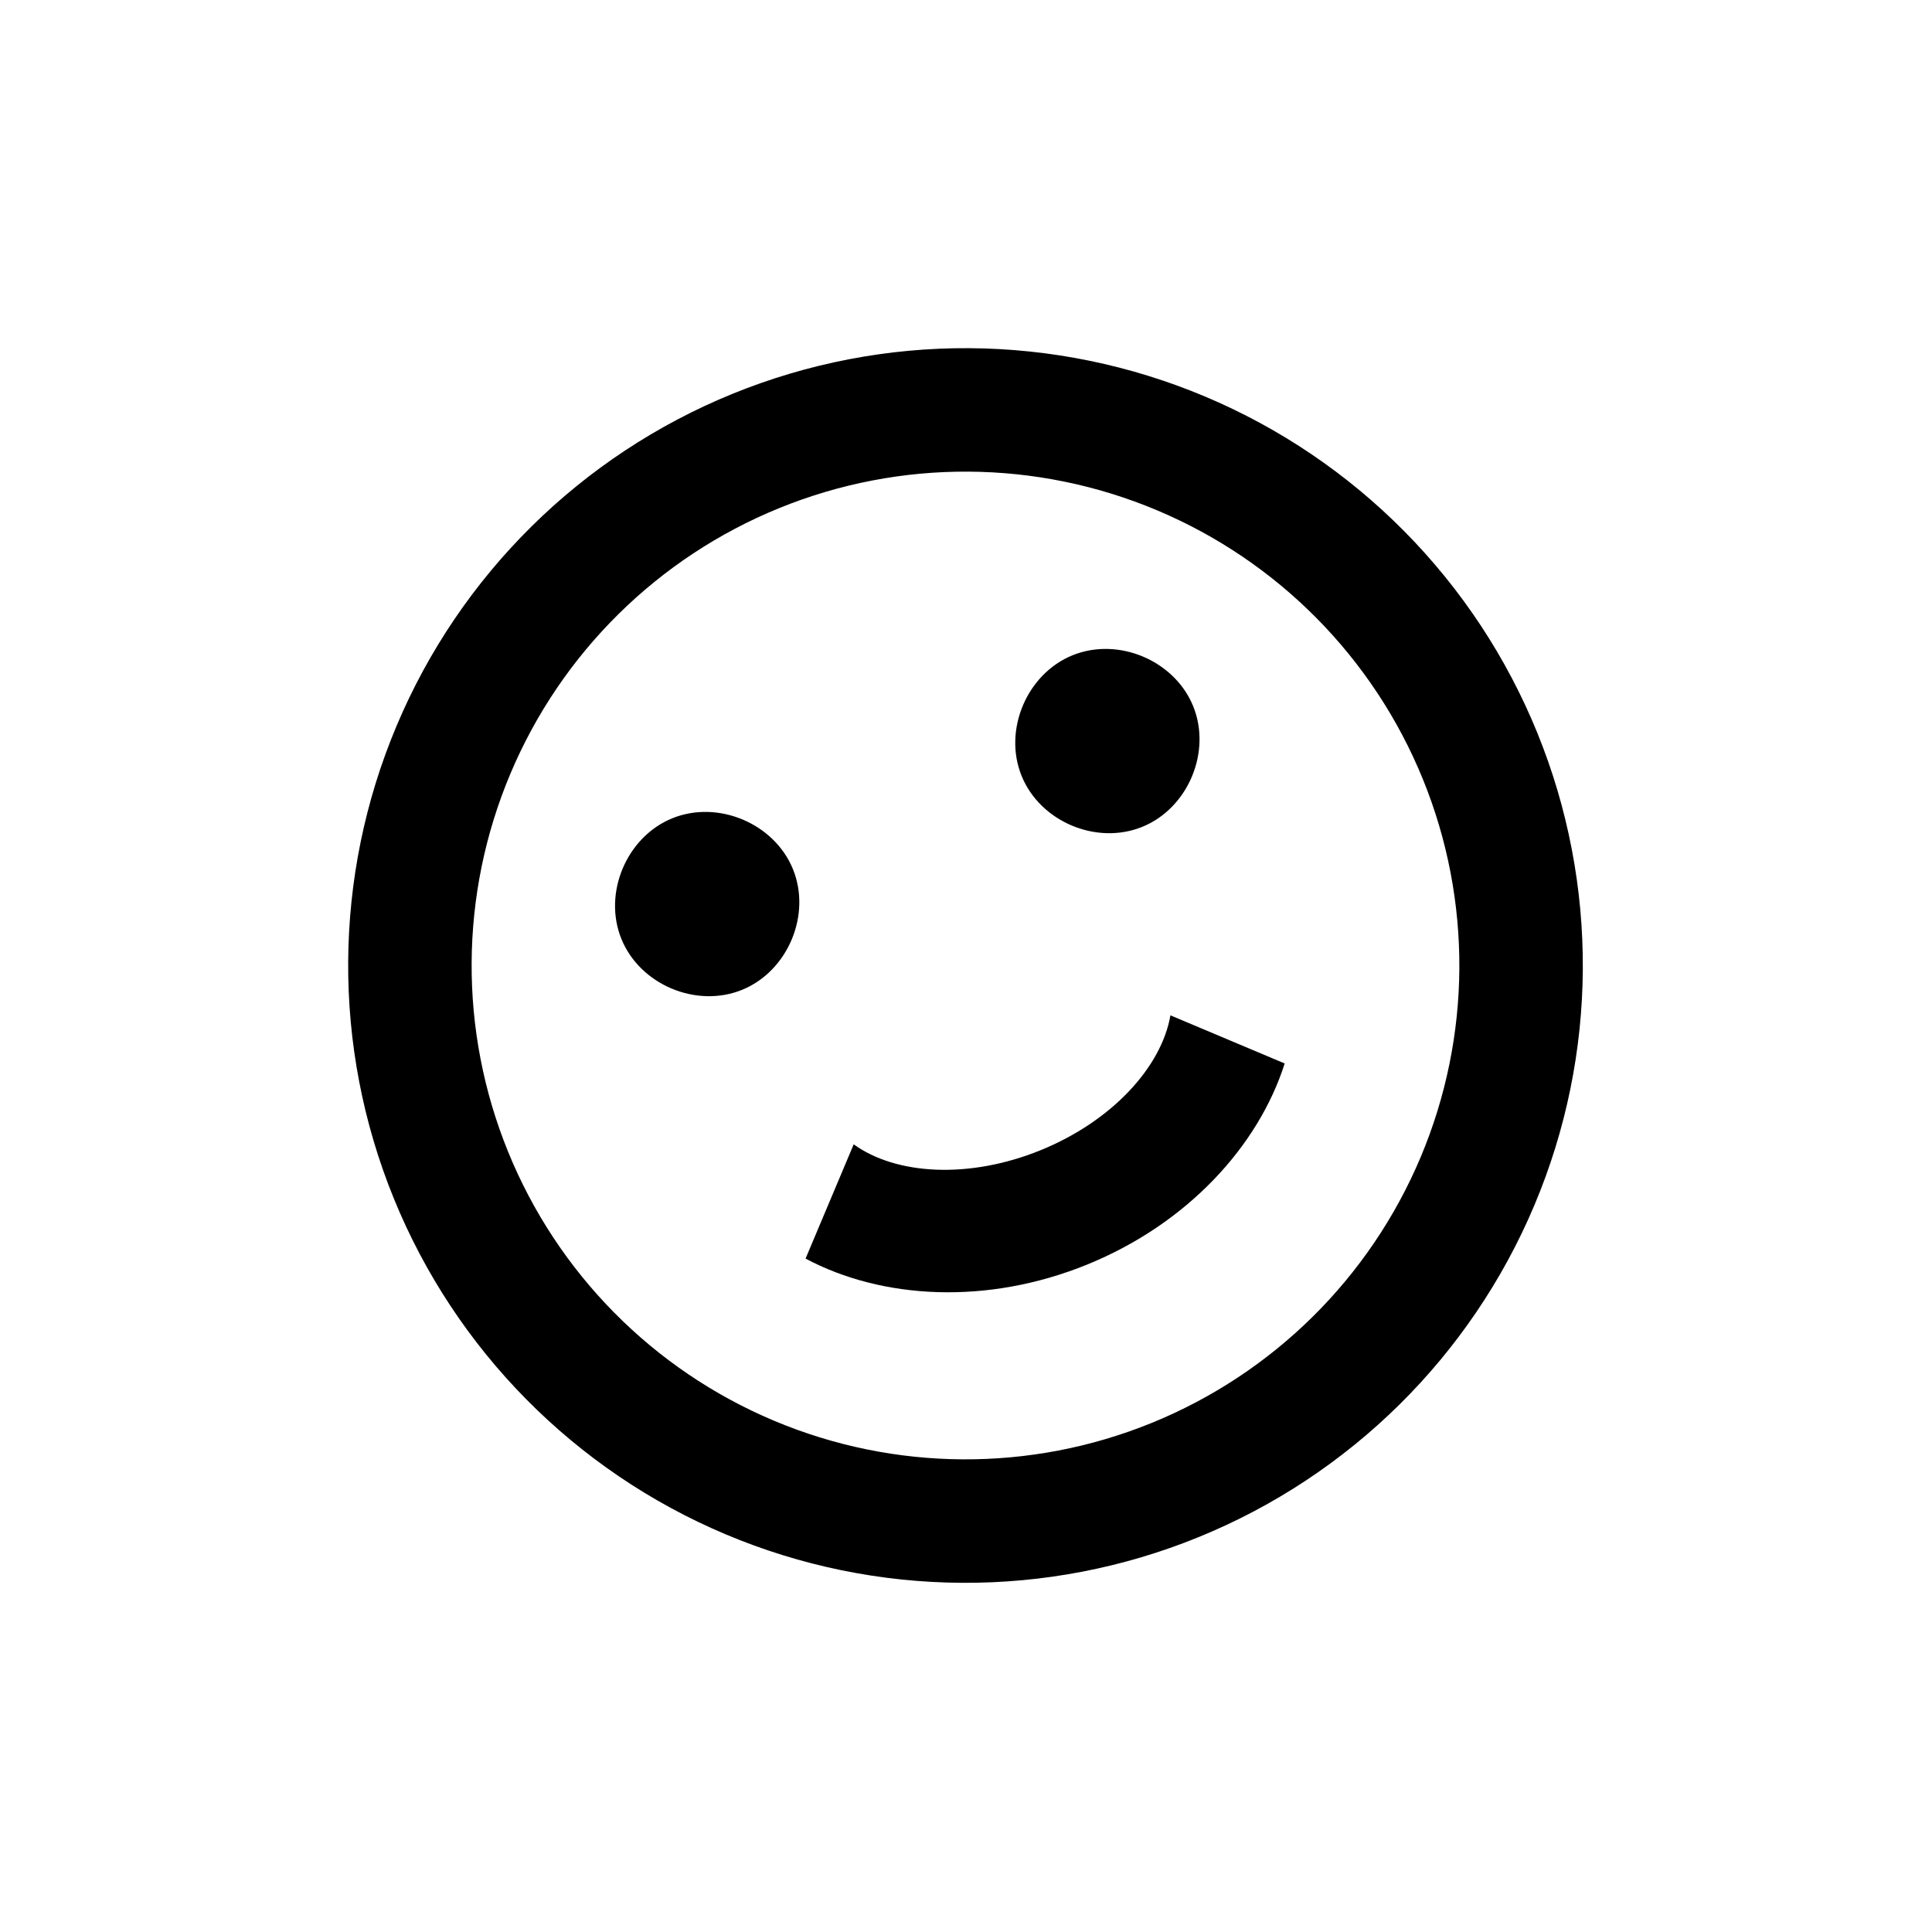
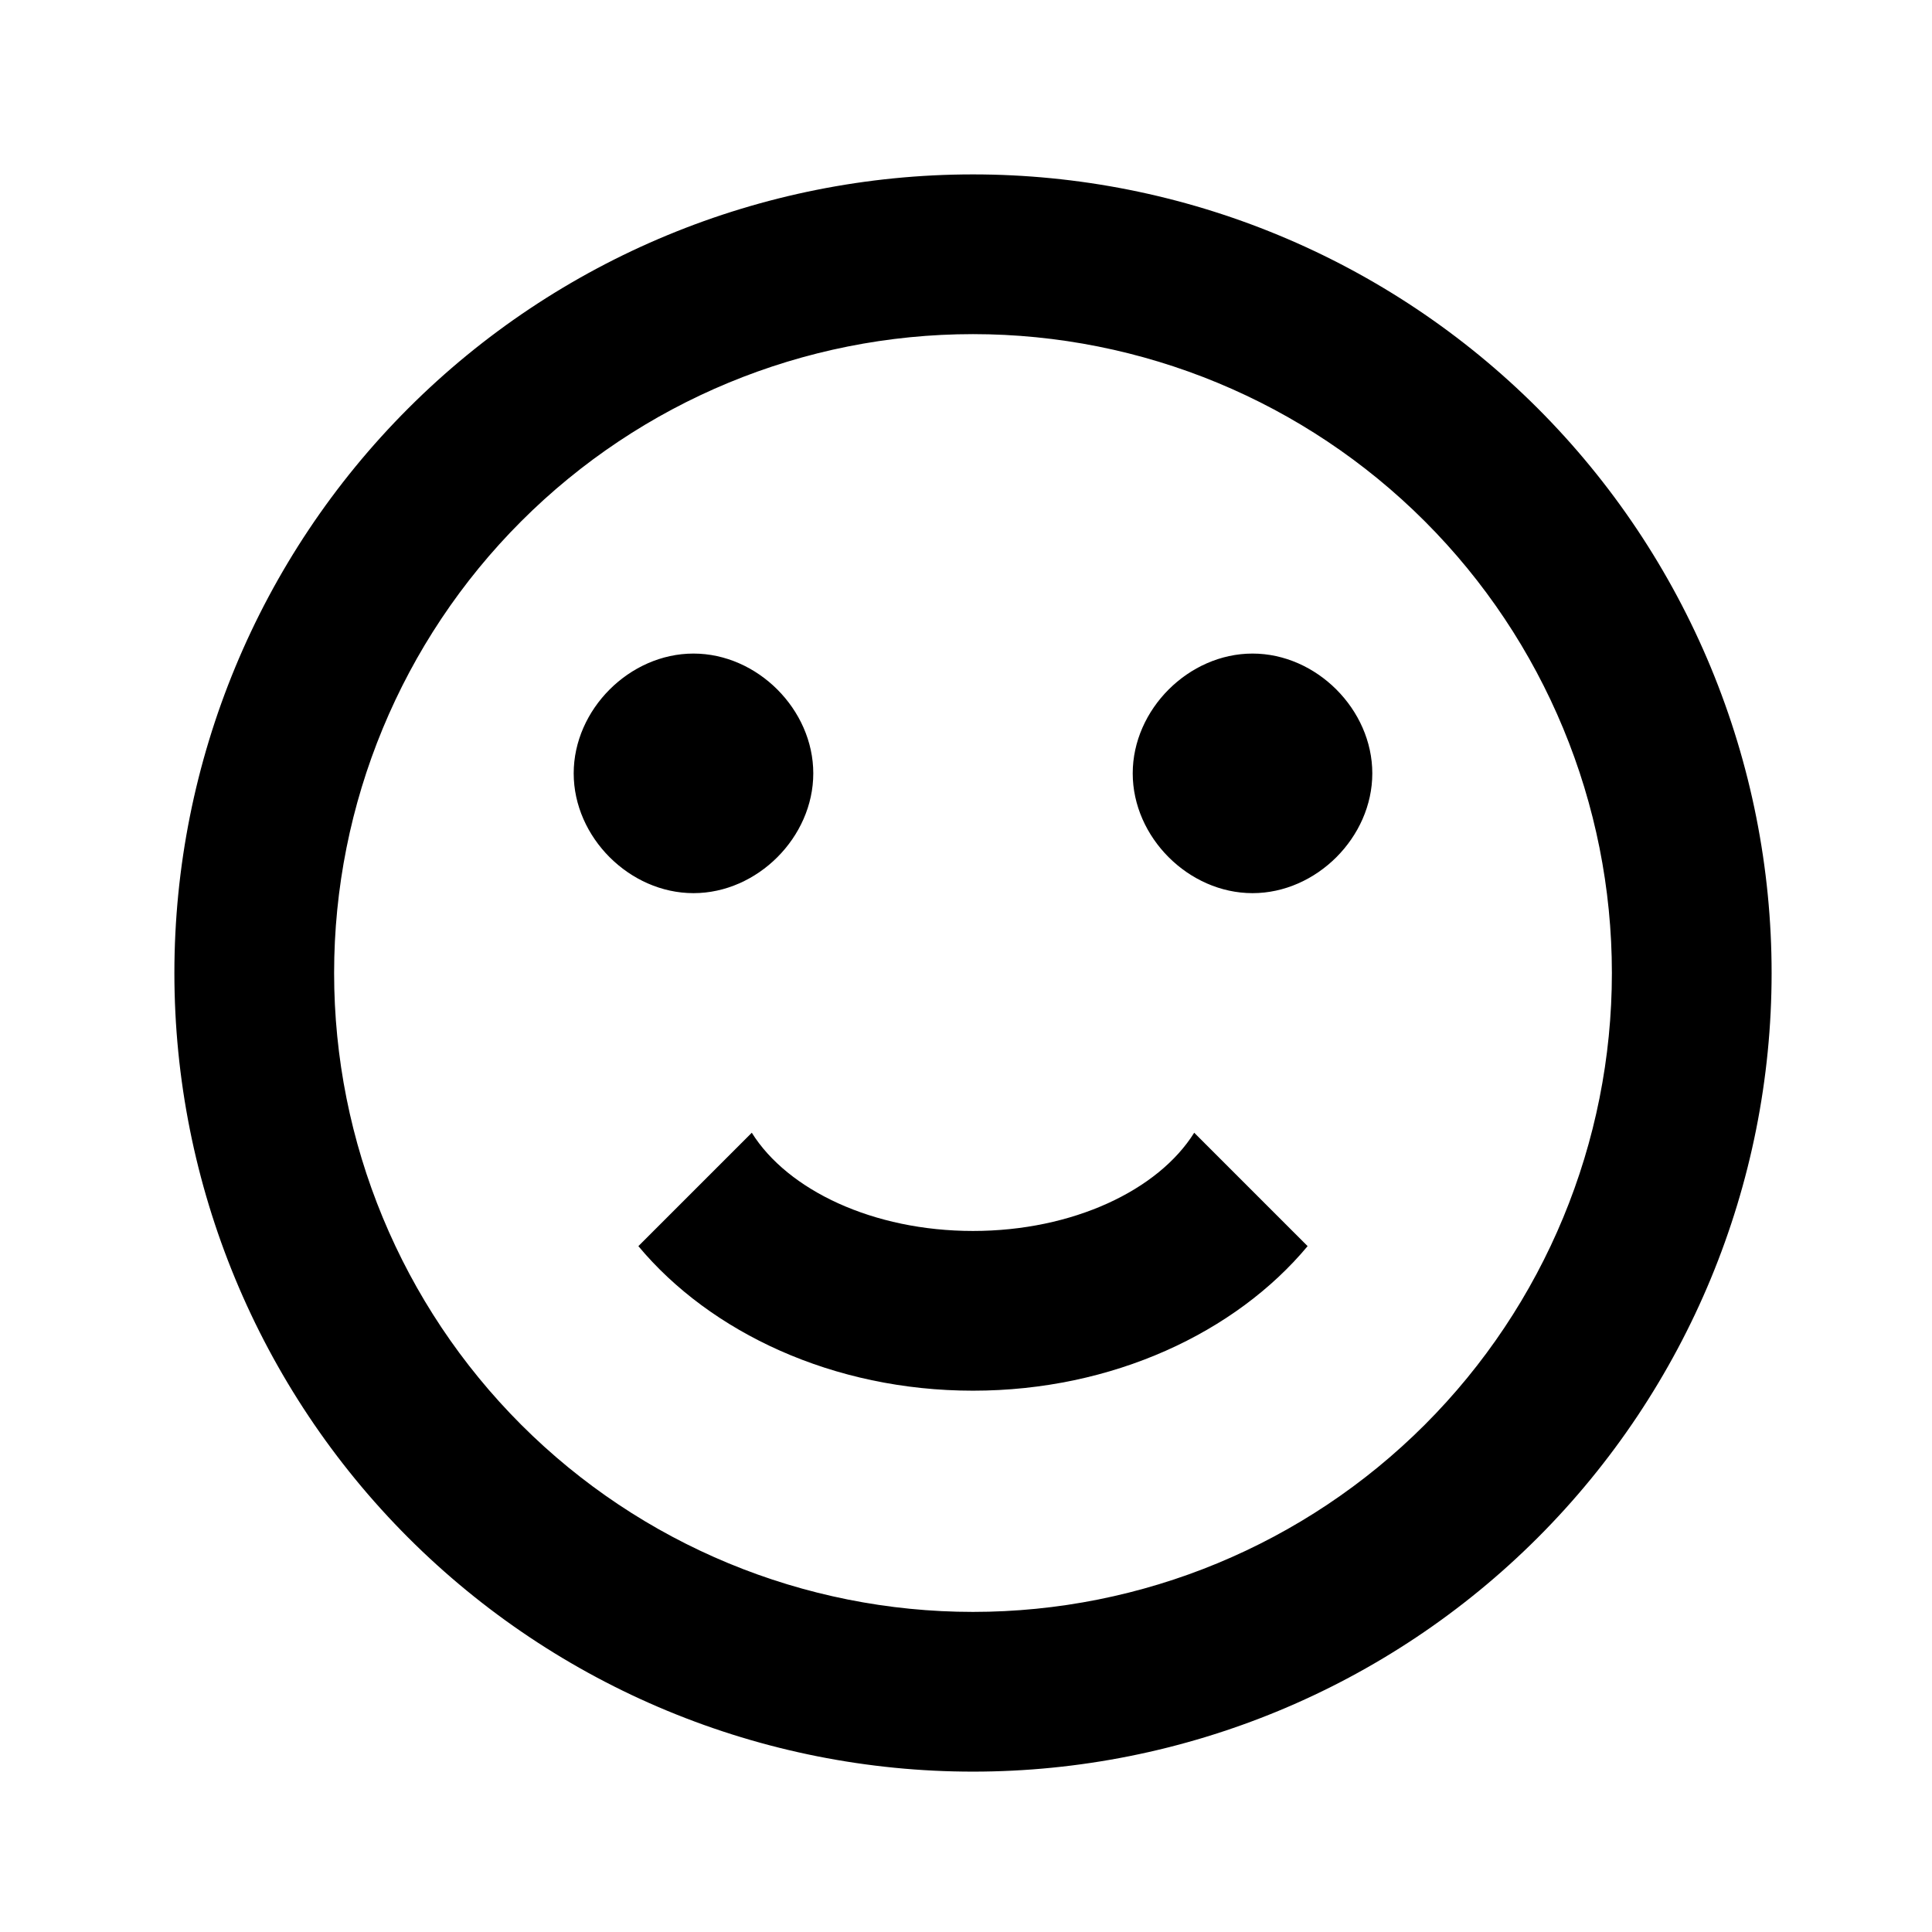
- <svg xmlns="http://www.w3.org/2000/svg" width="163" height="163" viewBox="0 0 163 163" fill="none">
-   <path d="M120.047 65.742C115.878 55.507 107.815 47.348 97.631 43.058C87.447 38.769 75.976 38.7 65.742 42.868C55.507 47.036 47.348 55.099 43.058 65.284C38.768 75.468 38.7 86.939 42.868 97.173C47.036 107.408 55.099 115.567 65.284 119.857C75.468 124.146 86.939 124.215 97.173 120.047C107.408 115.879 115.567 107.816 119.857 97.631C124.146 87.447 124.215 75.976 120.047 65.742ZM129.694 61.813C134.904 74.606 134.819 88.945 129.457 101.675C124.095 114.405 113.895 124.484 101.102 129.694C94.768 132.274 87.987 133.581 81.147 133.54C74.308 133.499 67.543 132.112 61.24 129.457C48.51 124.095 38.431 113.895 33.221 101.102C28.011 88.309 28.096 73.97 33.458 61.24C38.82 48.51 49.02 38.431 61.813 33.221C68.147 30.641 74.928 29.334 81.767 29.375C88.607 29.416 95.371 30.803 101.675 33.458C107.978 36.113 113.697 39.984 118.504 44.849C123.312 49.714 127.114 55.478 129.694 61.813ZM66.899 73.327C68.471 77.186 66.469 81.938 62.61 83.51C58.751 85.081 53.999 83.08 52.428 79.221C50.856 75.362 52.858 70.61 56.717 69.038C60.576 67.467 65.327 69.468 66.899 73.327ZM100.664 59.576C102.236 63.435 100.235 68.187 96.376 69.758C92.517 71.33 87.765 69.328 86.194 65.469C84.622 61.611 86.623 56.859 90.482 55.287C94.341 53.716 99.093 55.717 100.664 59.576ZM91.732 106.685C83.29 110.123 74.428 109.627 67.965 106.185L72.025 96.546C75.61 99.135 81.773 99.493 87.803 97.038C93.832 94.582 97.992 90.02 98.748 85.663L108.387 89.723C106.167 96.701 100.173 103.247 91.732 106.685Z" fill="currentColor" />
+ <svg xmlns="http://www.w3.org/2000/svg" width="126" height="126" viewBox="0 0 126 126" fill="none">
+   <path d="M105.123 63.457C105.123 52.407 100.733 41.809 92.919 33.995C85.105 26.181 74.507 21.791 63.456 21.791C52.406 21.791 41.808 26.181 33.994 33.995C26.18 41.809 21.79 52.407 21.79 63.457C21.79 74.508 26.18 85.106 33.994 92.92C41.808 100.734 52.406 105.124 63.456 105.124C74.507 105.124 85.105 100.734 92.919 92.92C100.733 85.106 105.123 74.508 105.123 63.457ZM115.54 63.457C115.54 77.271 110.052 90.518 100.285 100.286C90.517 110.053 77.27 115.541 63.456 115.541C56.617 115.541 49.844 114.194 43.525 111.576C37.206 108.959 31.464 105.122 26.628 100.286C16.86 90.518 11.373 77.271 11.373 63.457C11.373 49.644 16.86 36.396 26.628 26.629C36.395 16.861 49.643 11.374 63.456 11.374C70.296 11.374 77.069 12.721 83.388 15.339C89.707 17.956 95.448 21.793 100.285 26.629C105.121 31.465 108.958 37.207 111.575 43.526C114.193 49.845 115.54 56.618 115.54 63.457ZM53.04 50.437C53.04 54.603 49.394 58.249 45.227 58.249C41.06 58.249 37.415 54.603 37.415 50.437C37.415 46.27 41.06 42.624 45.227 42.624C49.394 42.624 53.04 46.27 53.04 50.437ZM89.498 50.437C89.498 54.603 85.852 58.249 81.686 58.249C77.519 58.249 73.873 54.603 73.873 50.437C73.873 46.27 77.519 42.624 81.686 42.624C85.852 42.624 89.498 46.27 89.498 50.437ZM63.456 90.697C54.342 90.697 46.321 86.895 41.633 81.27L49.029 73.874C51.373 77.624 56.946 80.28 63.456 80.28C69.967 80.28 75.54 77.624 77.883 73.874L85.279 81.27C80.592 86.895 72.571 90.697 63.456 90.697Z" fill="currentColor" />
</svg>
